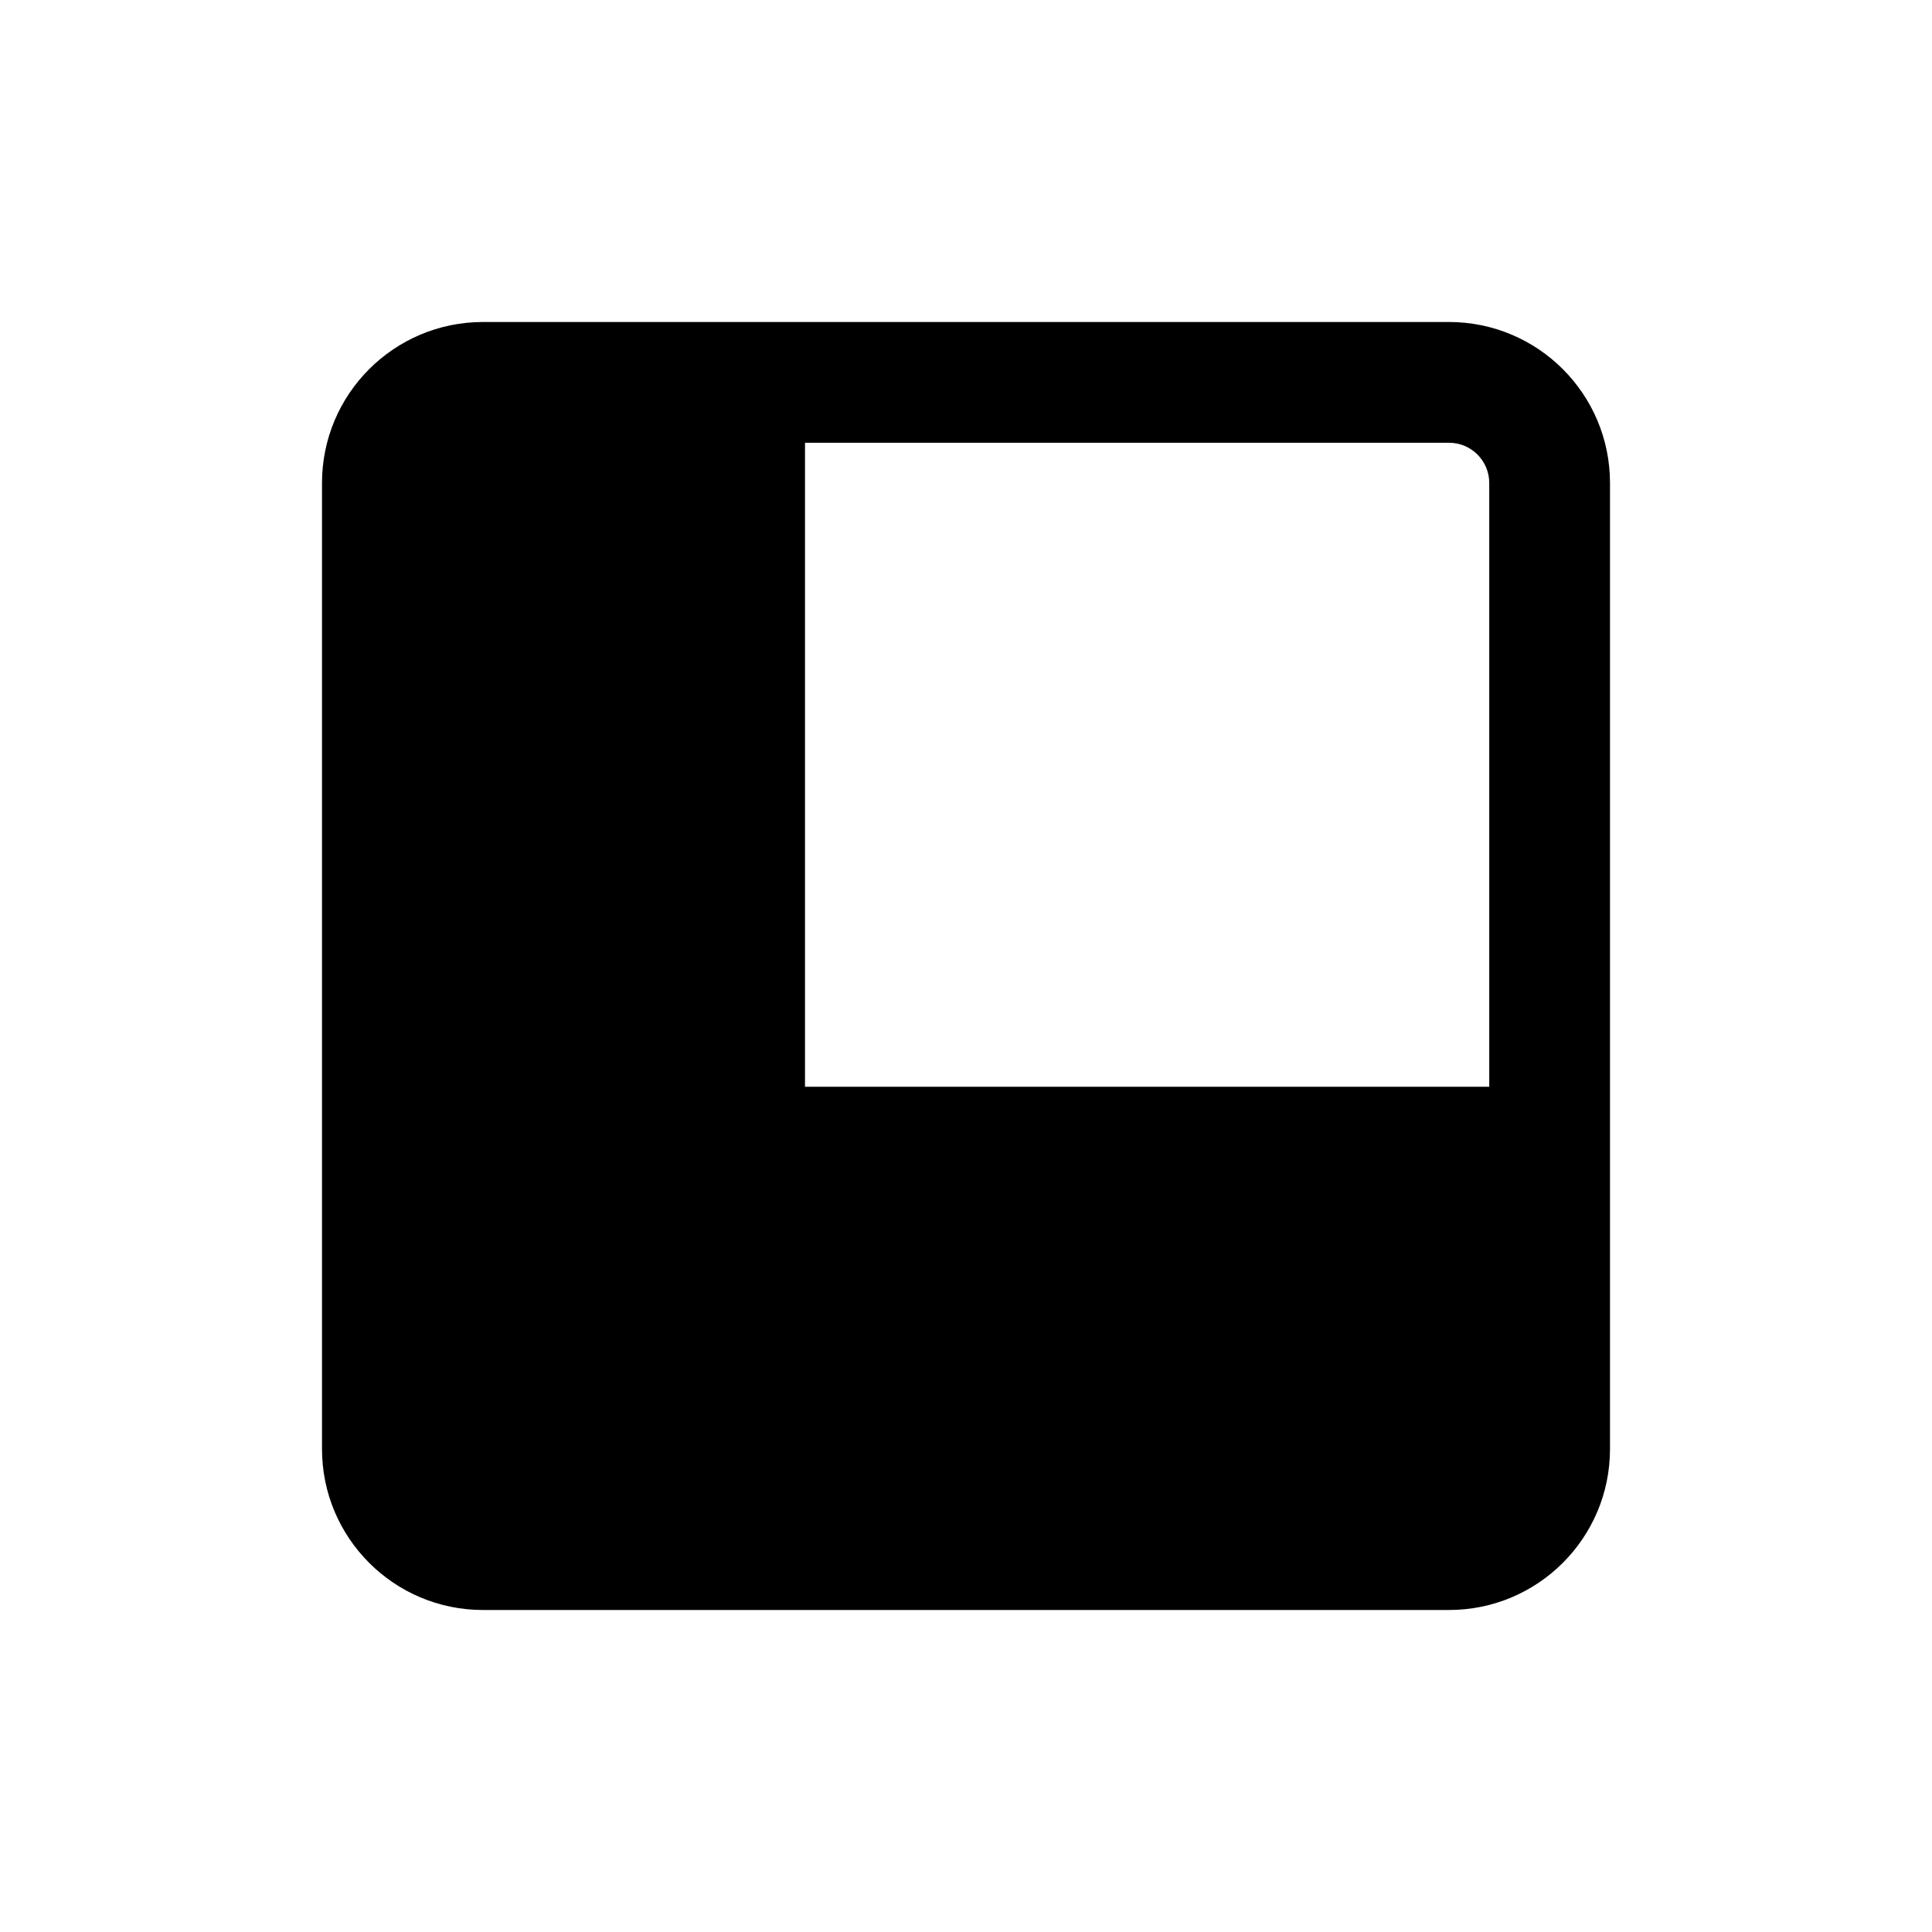
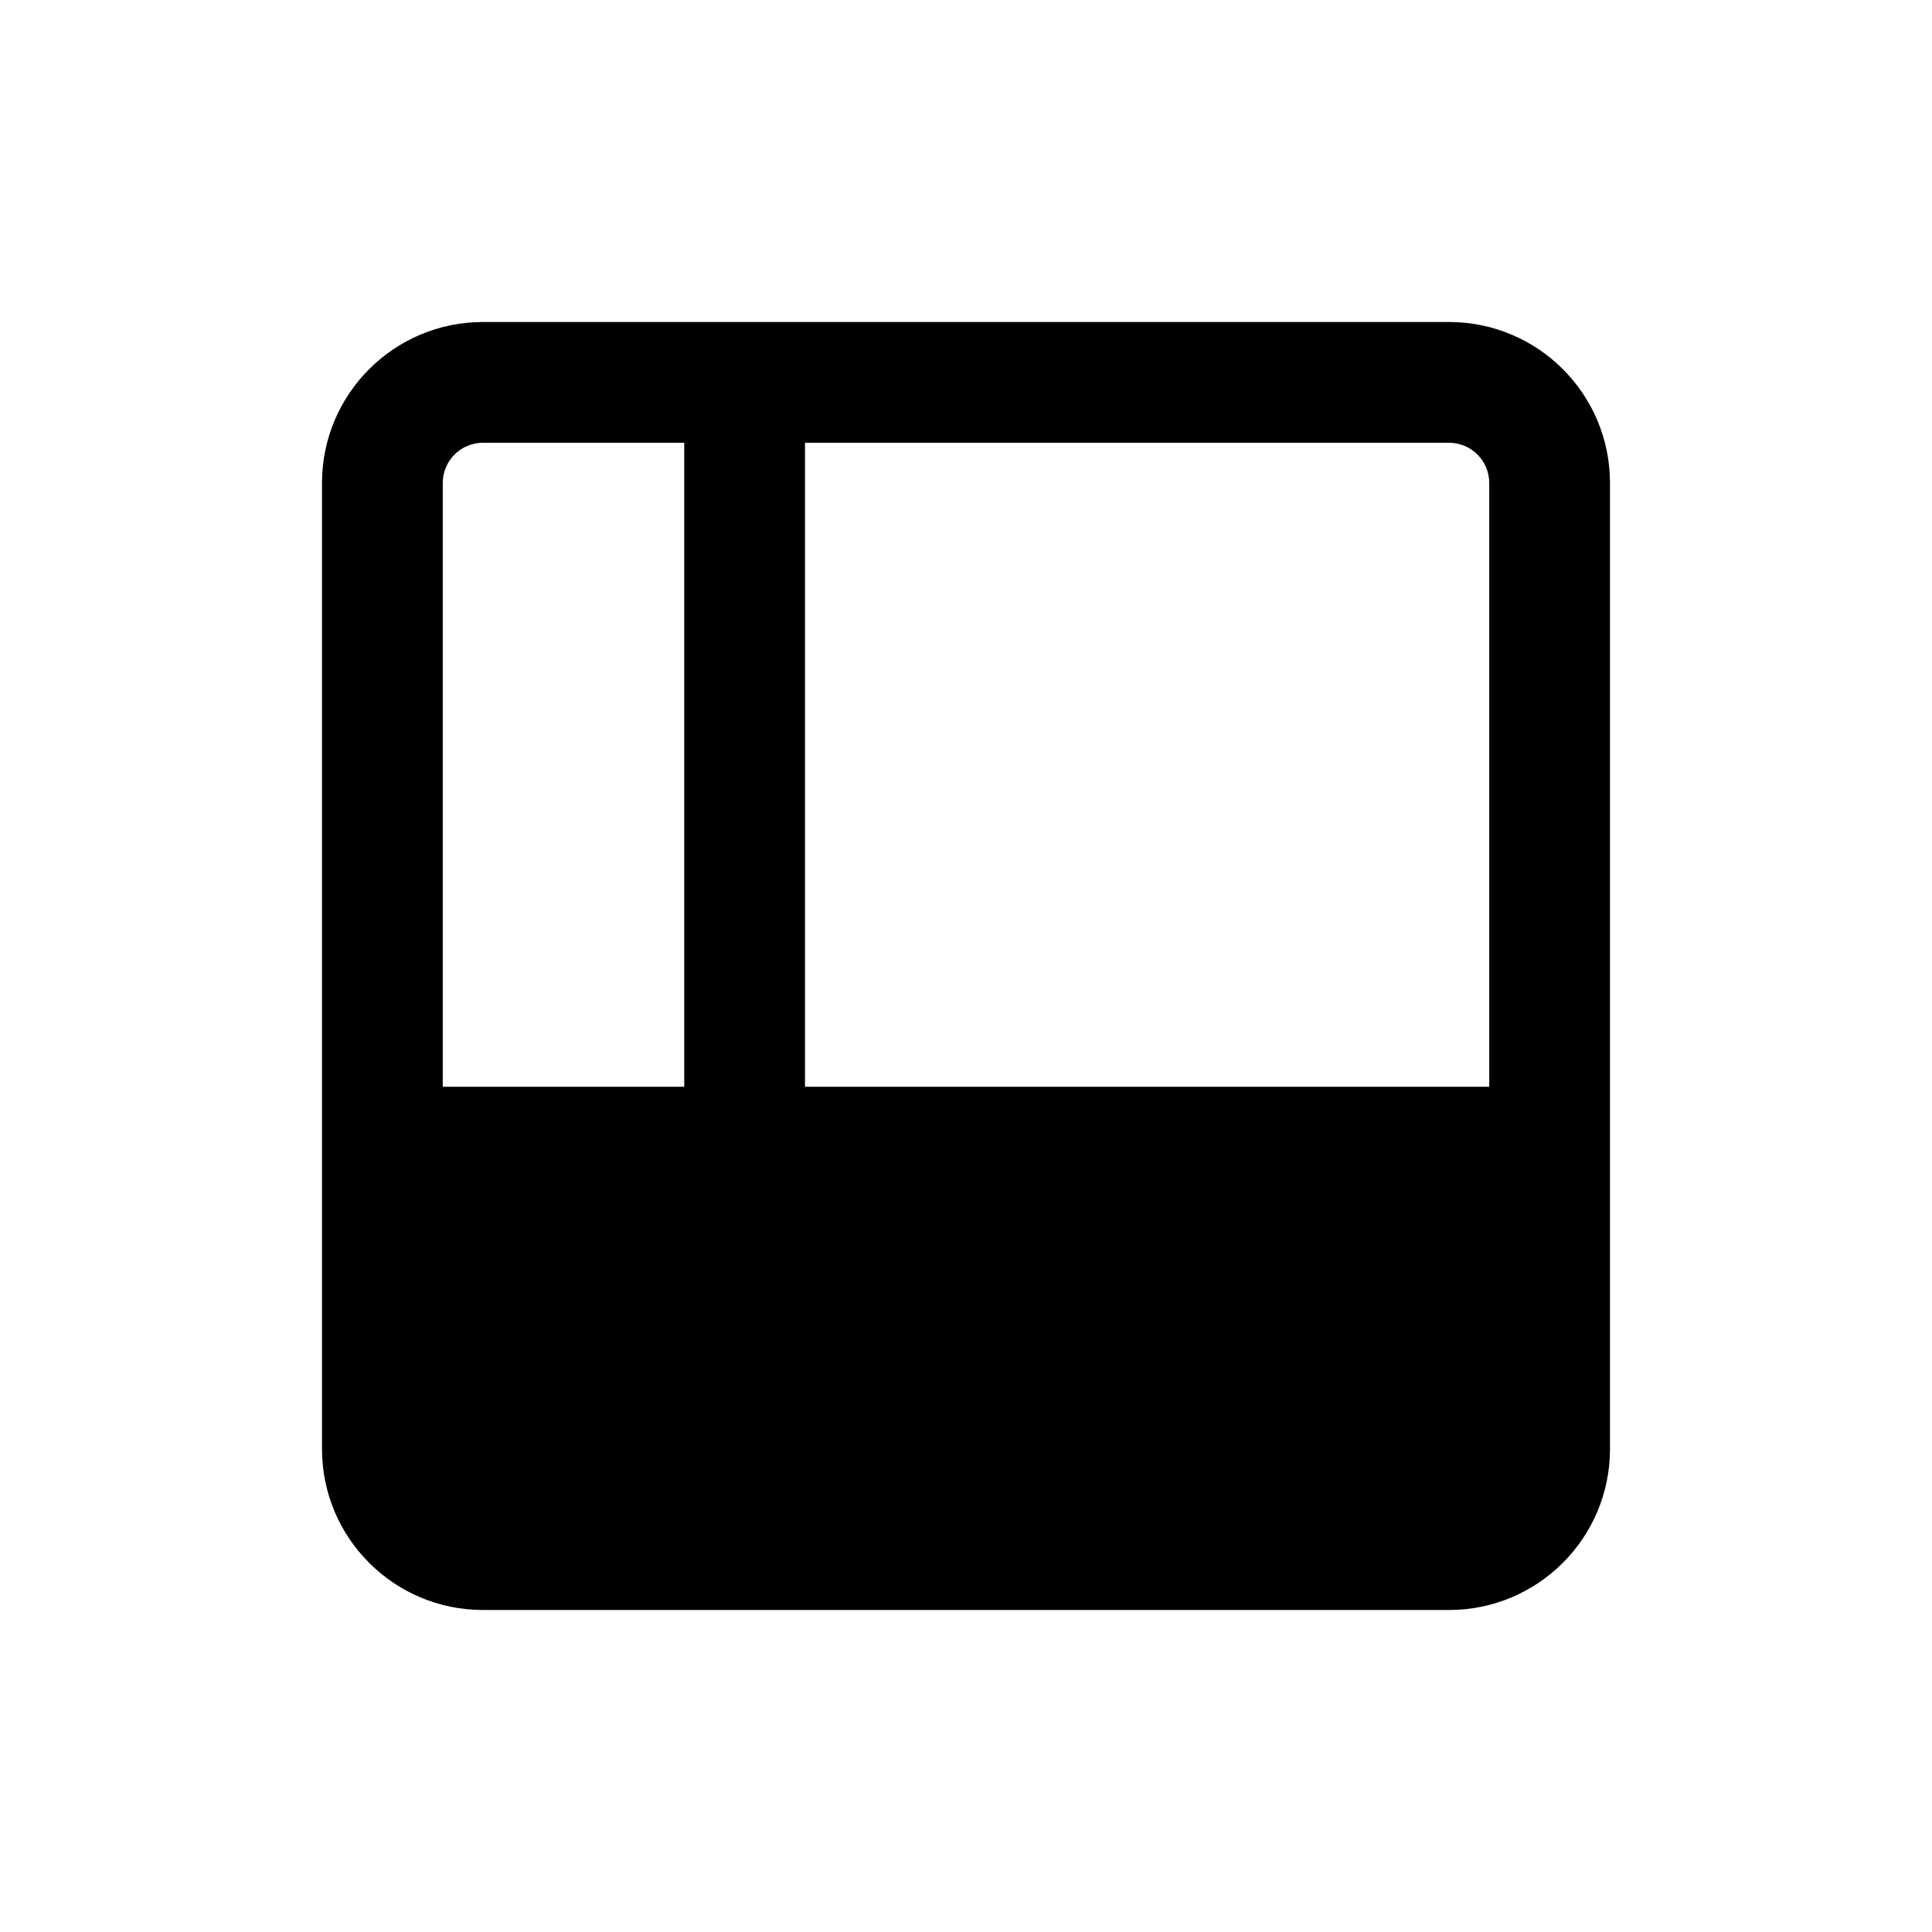
<svg xmlns="http://www.w3.org/2000/svg" viewBox="0 0 24 24">
-   <path d="M18 5.5h-8v8h8.5V6a.5.5 0 0 0-.5-.5zm-9.5 8h-3V6a.5.5 0 0 1 .5-.5h2.5v8zM6 4h12a2 2 0 0 1 2 2v12a2 2 0 0 1-2 2H6a2 2 0 0 1-2-2V6a2 2 0 0 1 2-2z" />
+   <path fill-rule="evenodd" clip-rule="evenodd" d="M18 5.5h-8v8h8.5V6a.5.5 0 0 0-.5-.5zm-9.5 8h-3V6a.5.5 0 0 1 .5-.5h2.5v8zM6 4h12a2 2 0 0 1 2 2v12a2 2 0 0 1-2 2H6a2 2 0 0 1-2-2V6a2 2 0 0 1 2-2z" />
</svg>
